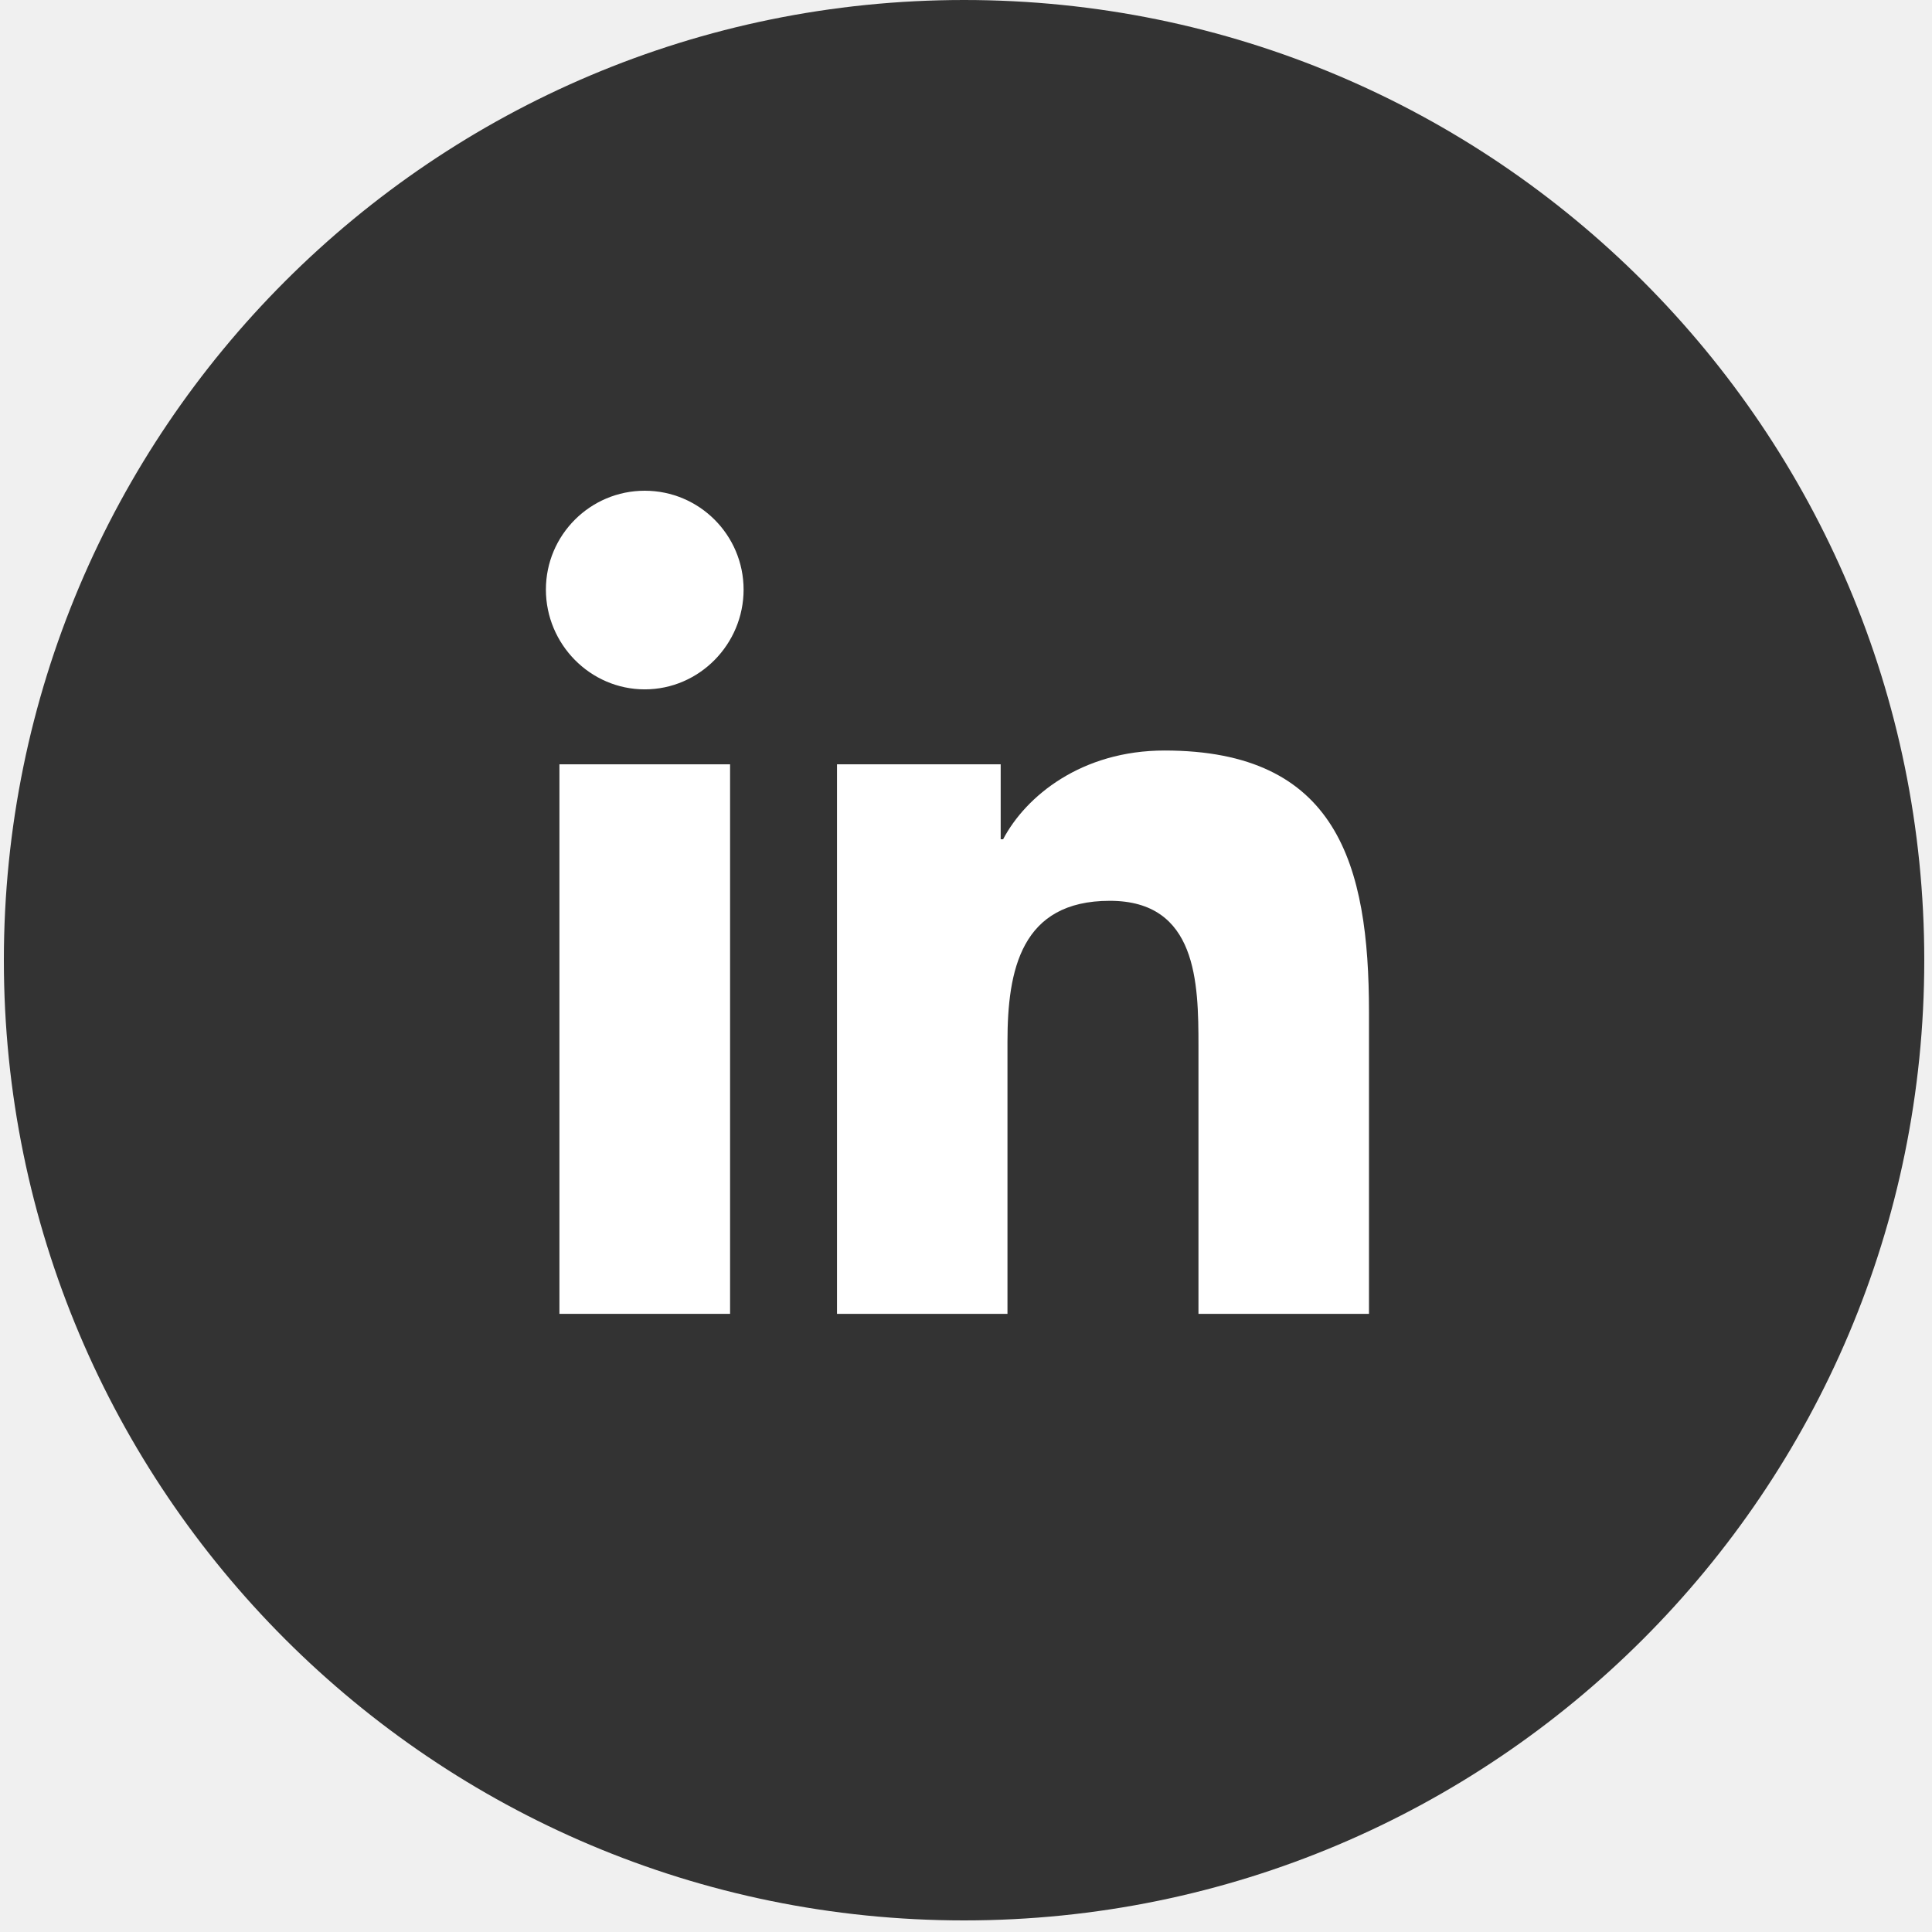
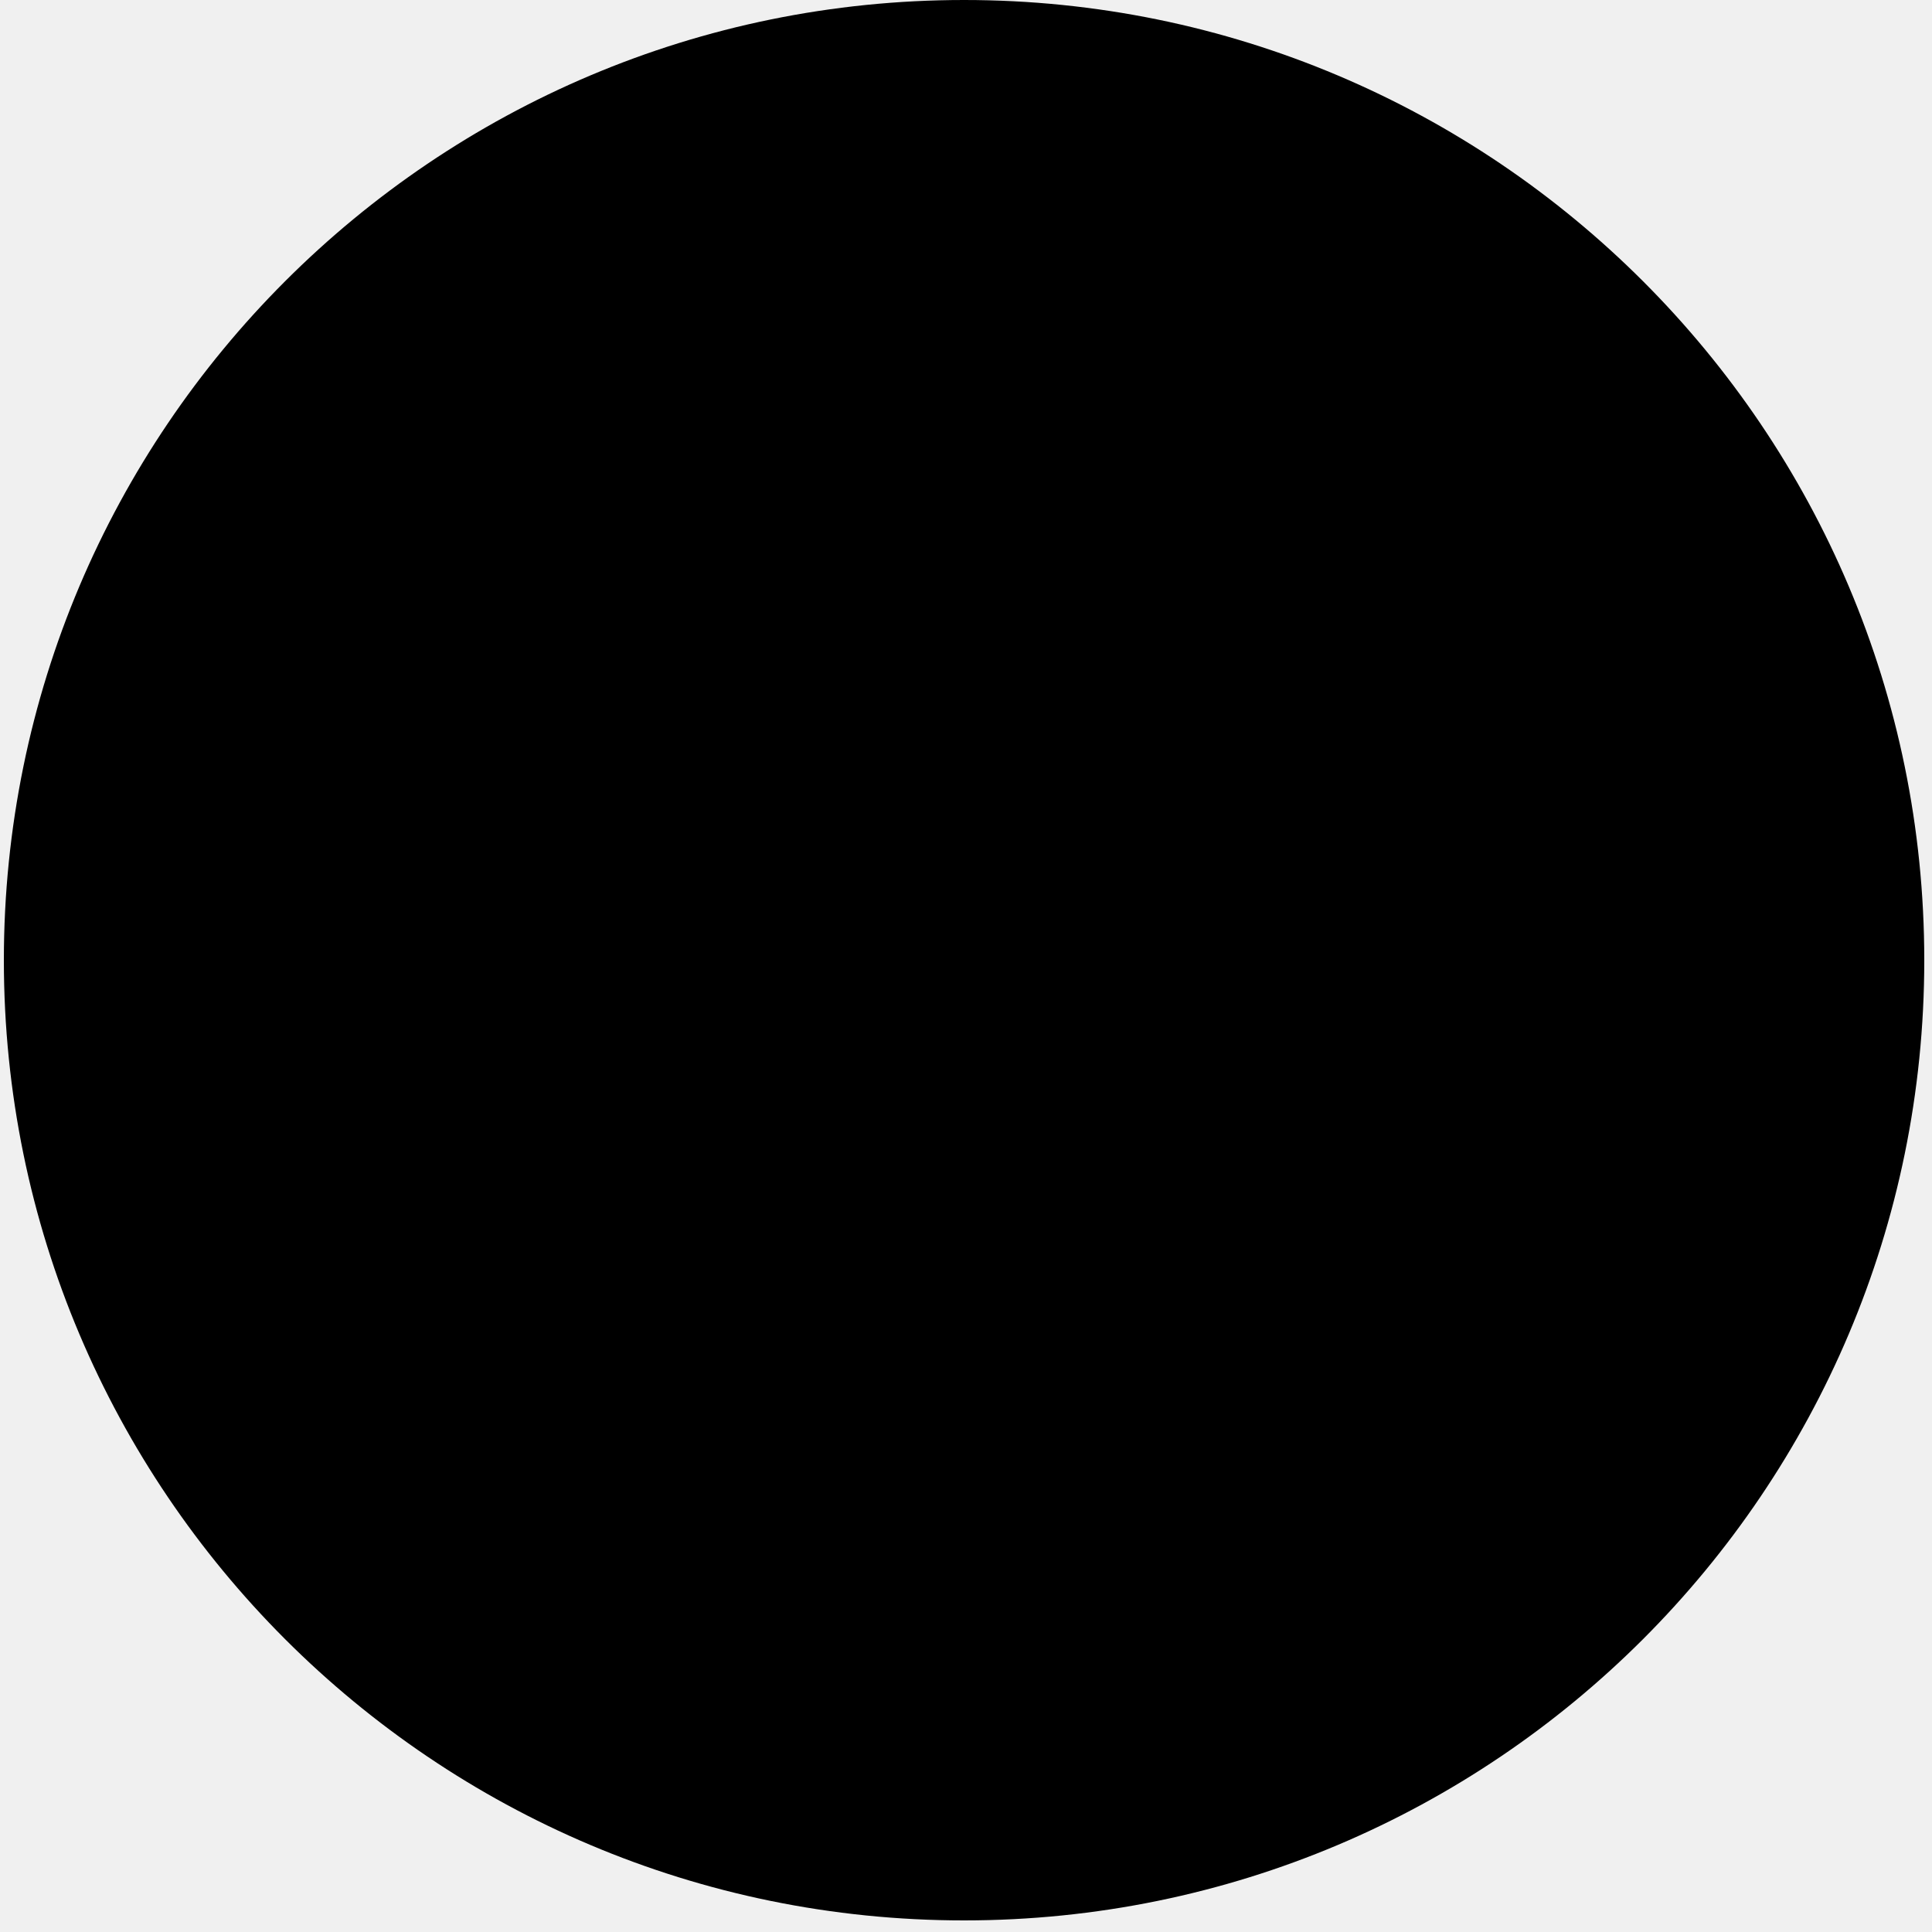
<svg xmlns="http://www.w3.org/2000/svg" viewBox="0 0 43 43" fill="none">
-   <circle cx="21.457" cy="21.371" r="21.371" fill="#333333" />
-   <path d="M12.451 17.011H16.249V29.242H12.451V17.011Z" fill="white" />
-   <path d="M14.35 10.922C13.136 10.922 12.15 11.908 12.15 13.122C12.15 14.337 13.136 15.343 14.35 15.343C15.565 15.343 16.55 14.337 16.55 13.122C16.549 11.908 15.564 10.922 14.35 10.922V10.922Z" fill="white" />
-   <path d="M30.464 29.242V29.242H30.469V22.523C30.469 19.236 29.761 16.704 25.919 16.704C24.071 16.704 22.832 17.718 22.326 18.679H22.272V17.011H18.629V29.242H22.423V23.185C22.423 21.591 22.725 20.049 24.7 20.049C26.645 20.049 26.674 21.869 26.674 23.288V29.242H30.464Z" fill="white" />
+   <circle cx="21.457" cy="21.371" r="21.371" fill="currentColor" />
+   <path d="M12.451 17.011H16.249V29.242H12.451V17.011Z" fill="currentColor" />
+   <path d="M14.35 10.922C13.136 10.922 12.15 11.908 12.15 13.122C12.15 14.337 13.136 15.343 14.35 15.343C15.565 15.343 16.55 14.337 16.55 13.122C16.549 11.908 15.564 10.922 14.35 10.922V10.922Z" fill="currentColor" />
+   <path d="M30.464 29.242V29.242H30.469V22.523C30.469 19.236 29.761 16.704 25.919 16.704C24.071 16.704 22.832 17.718 22.326 18.679H22.272V17.011H18.629V29.242H22.423V23.185C22.423 21.591 22.725 20.049 24.7 20.049C26.645 20.049 26.674 21.869 26.674 23.288V29.242H30.464Z" fill="currentColor" />
</svg>
